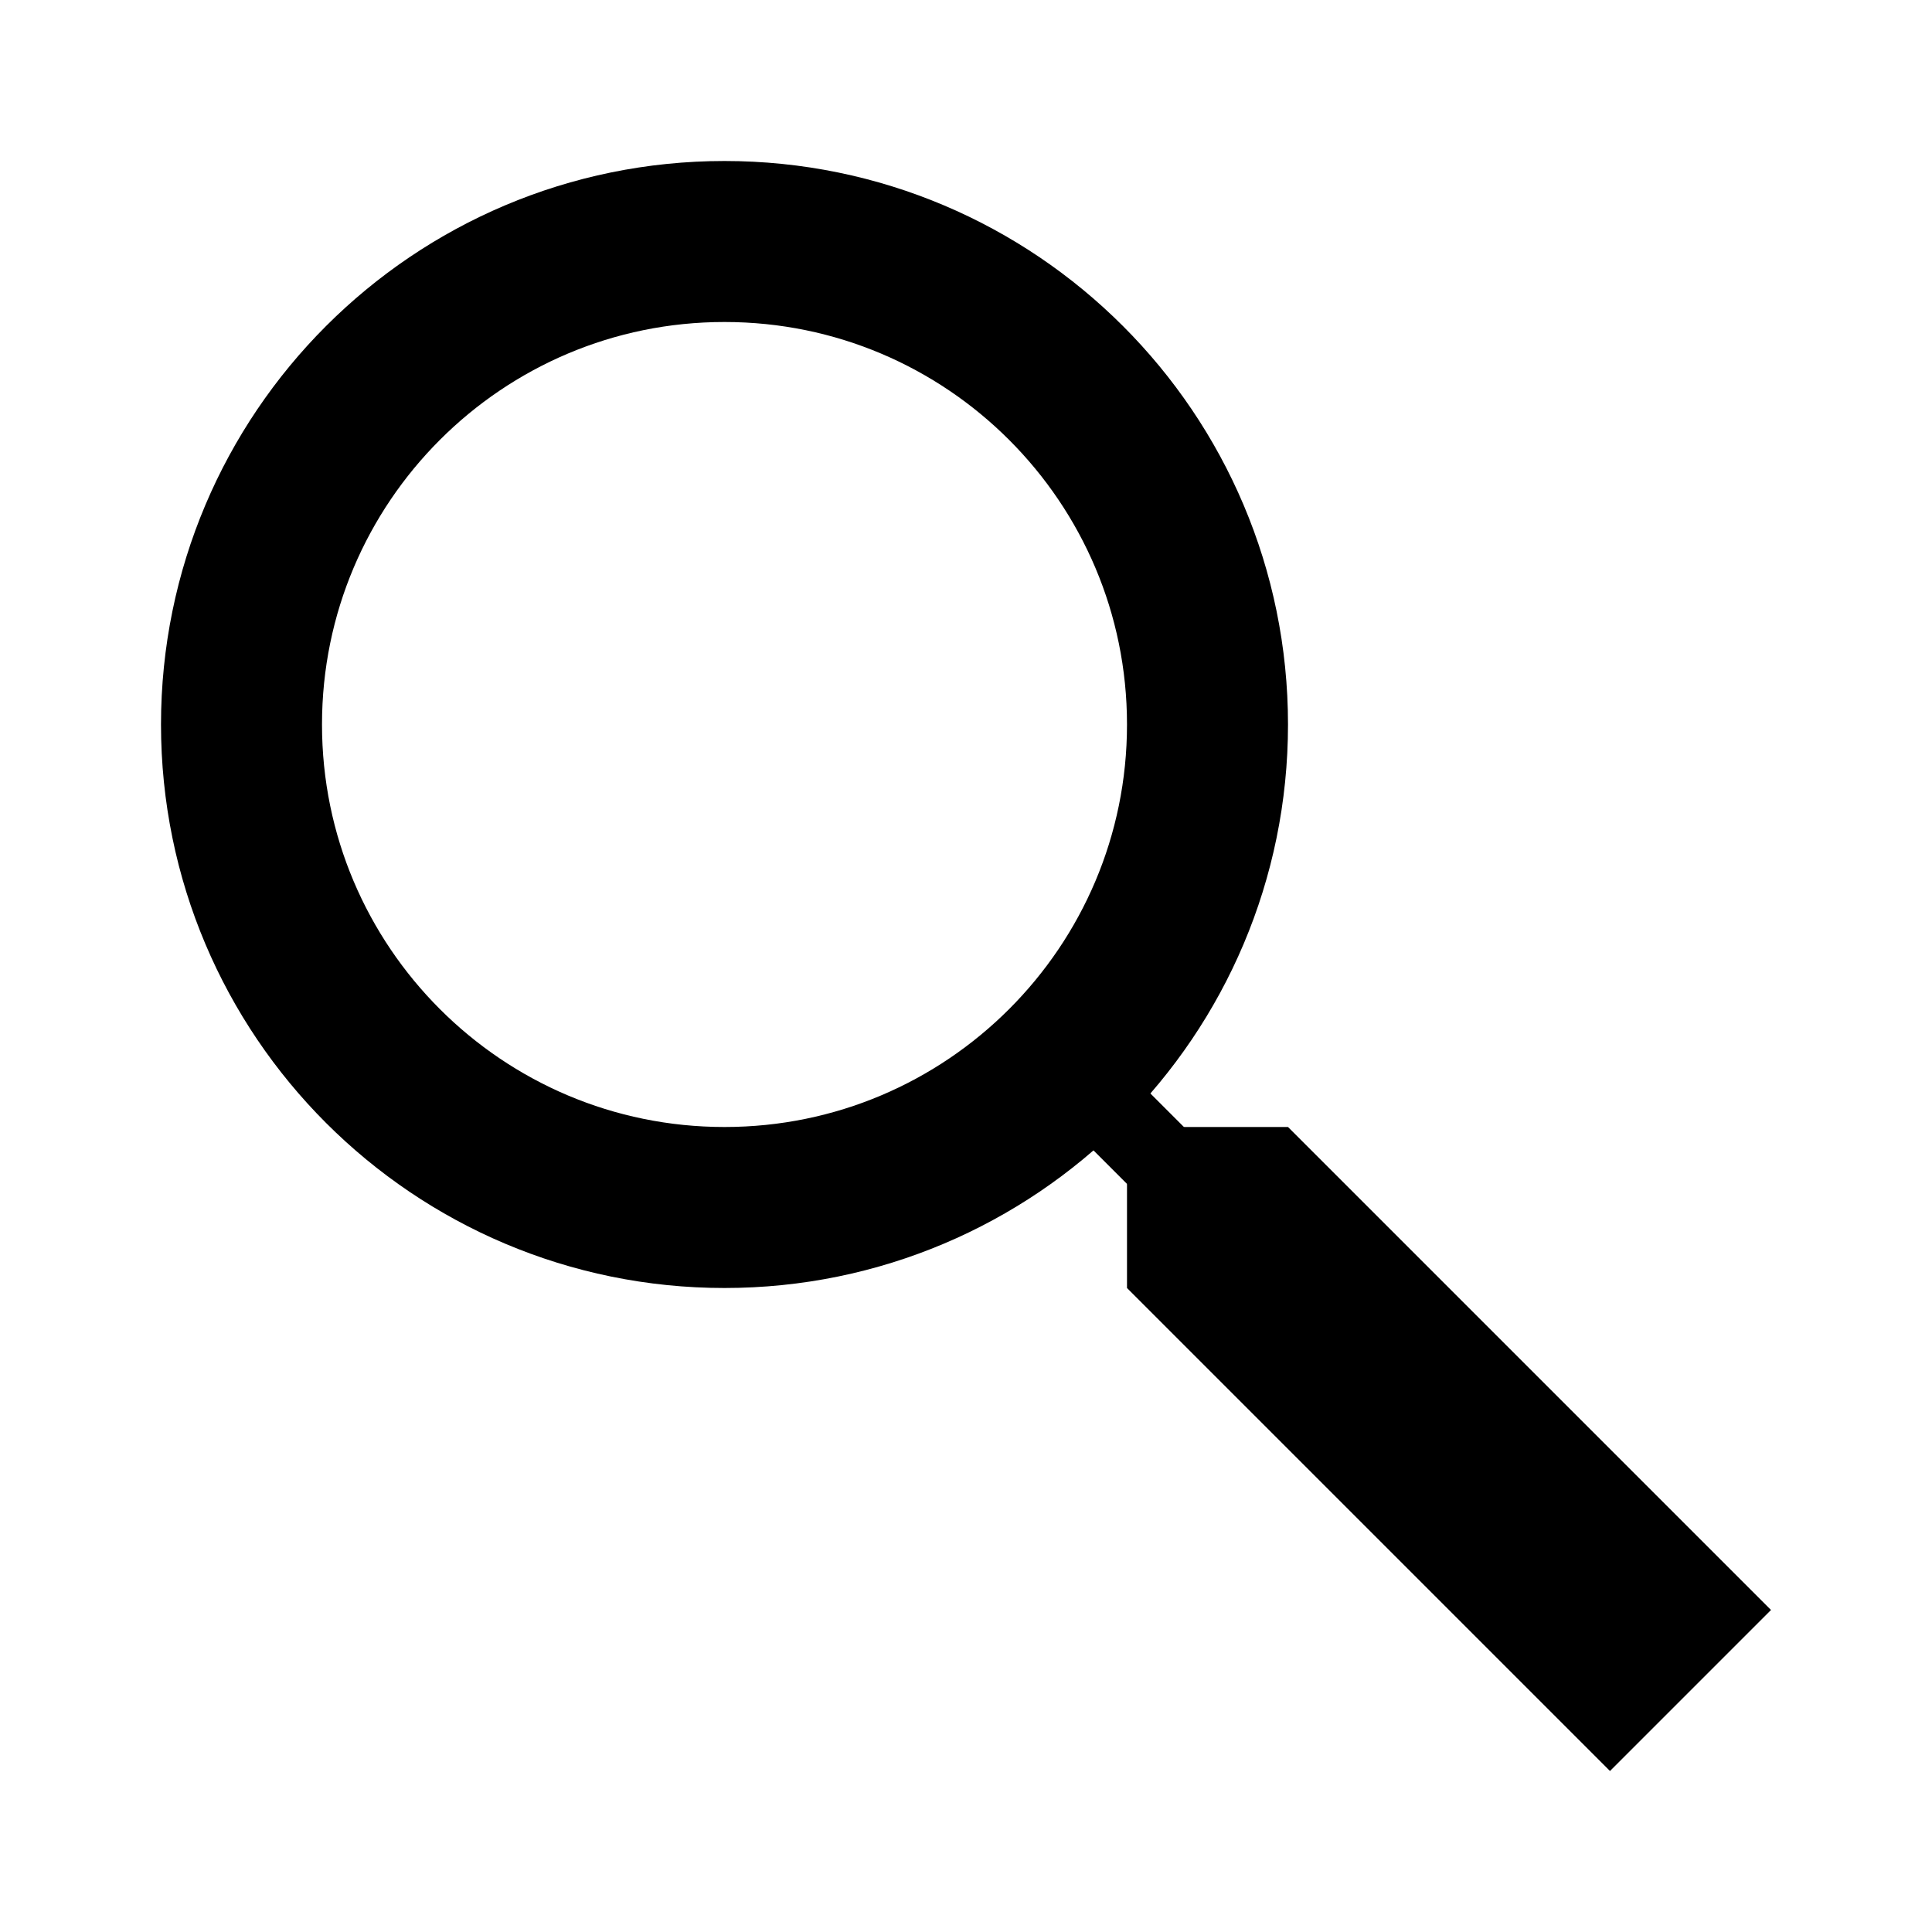
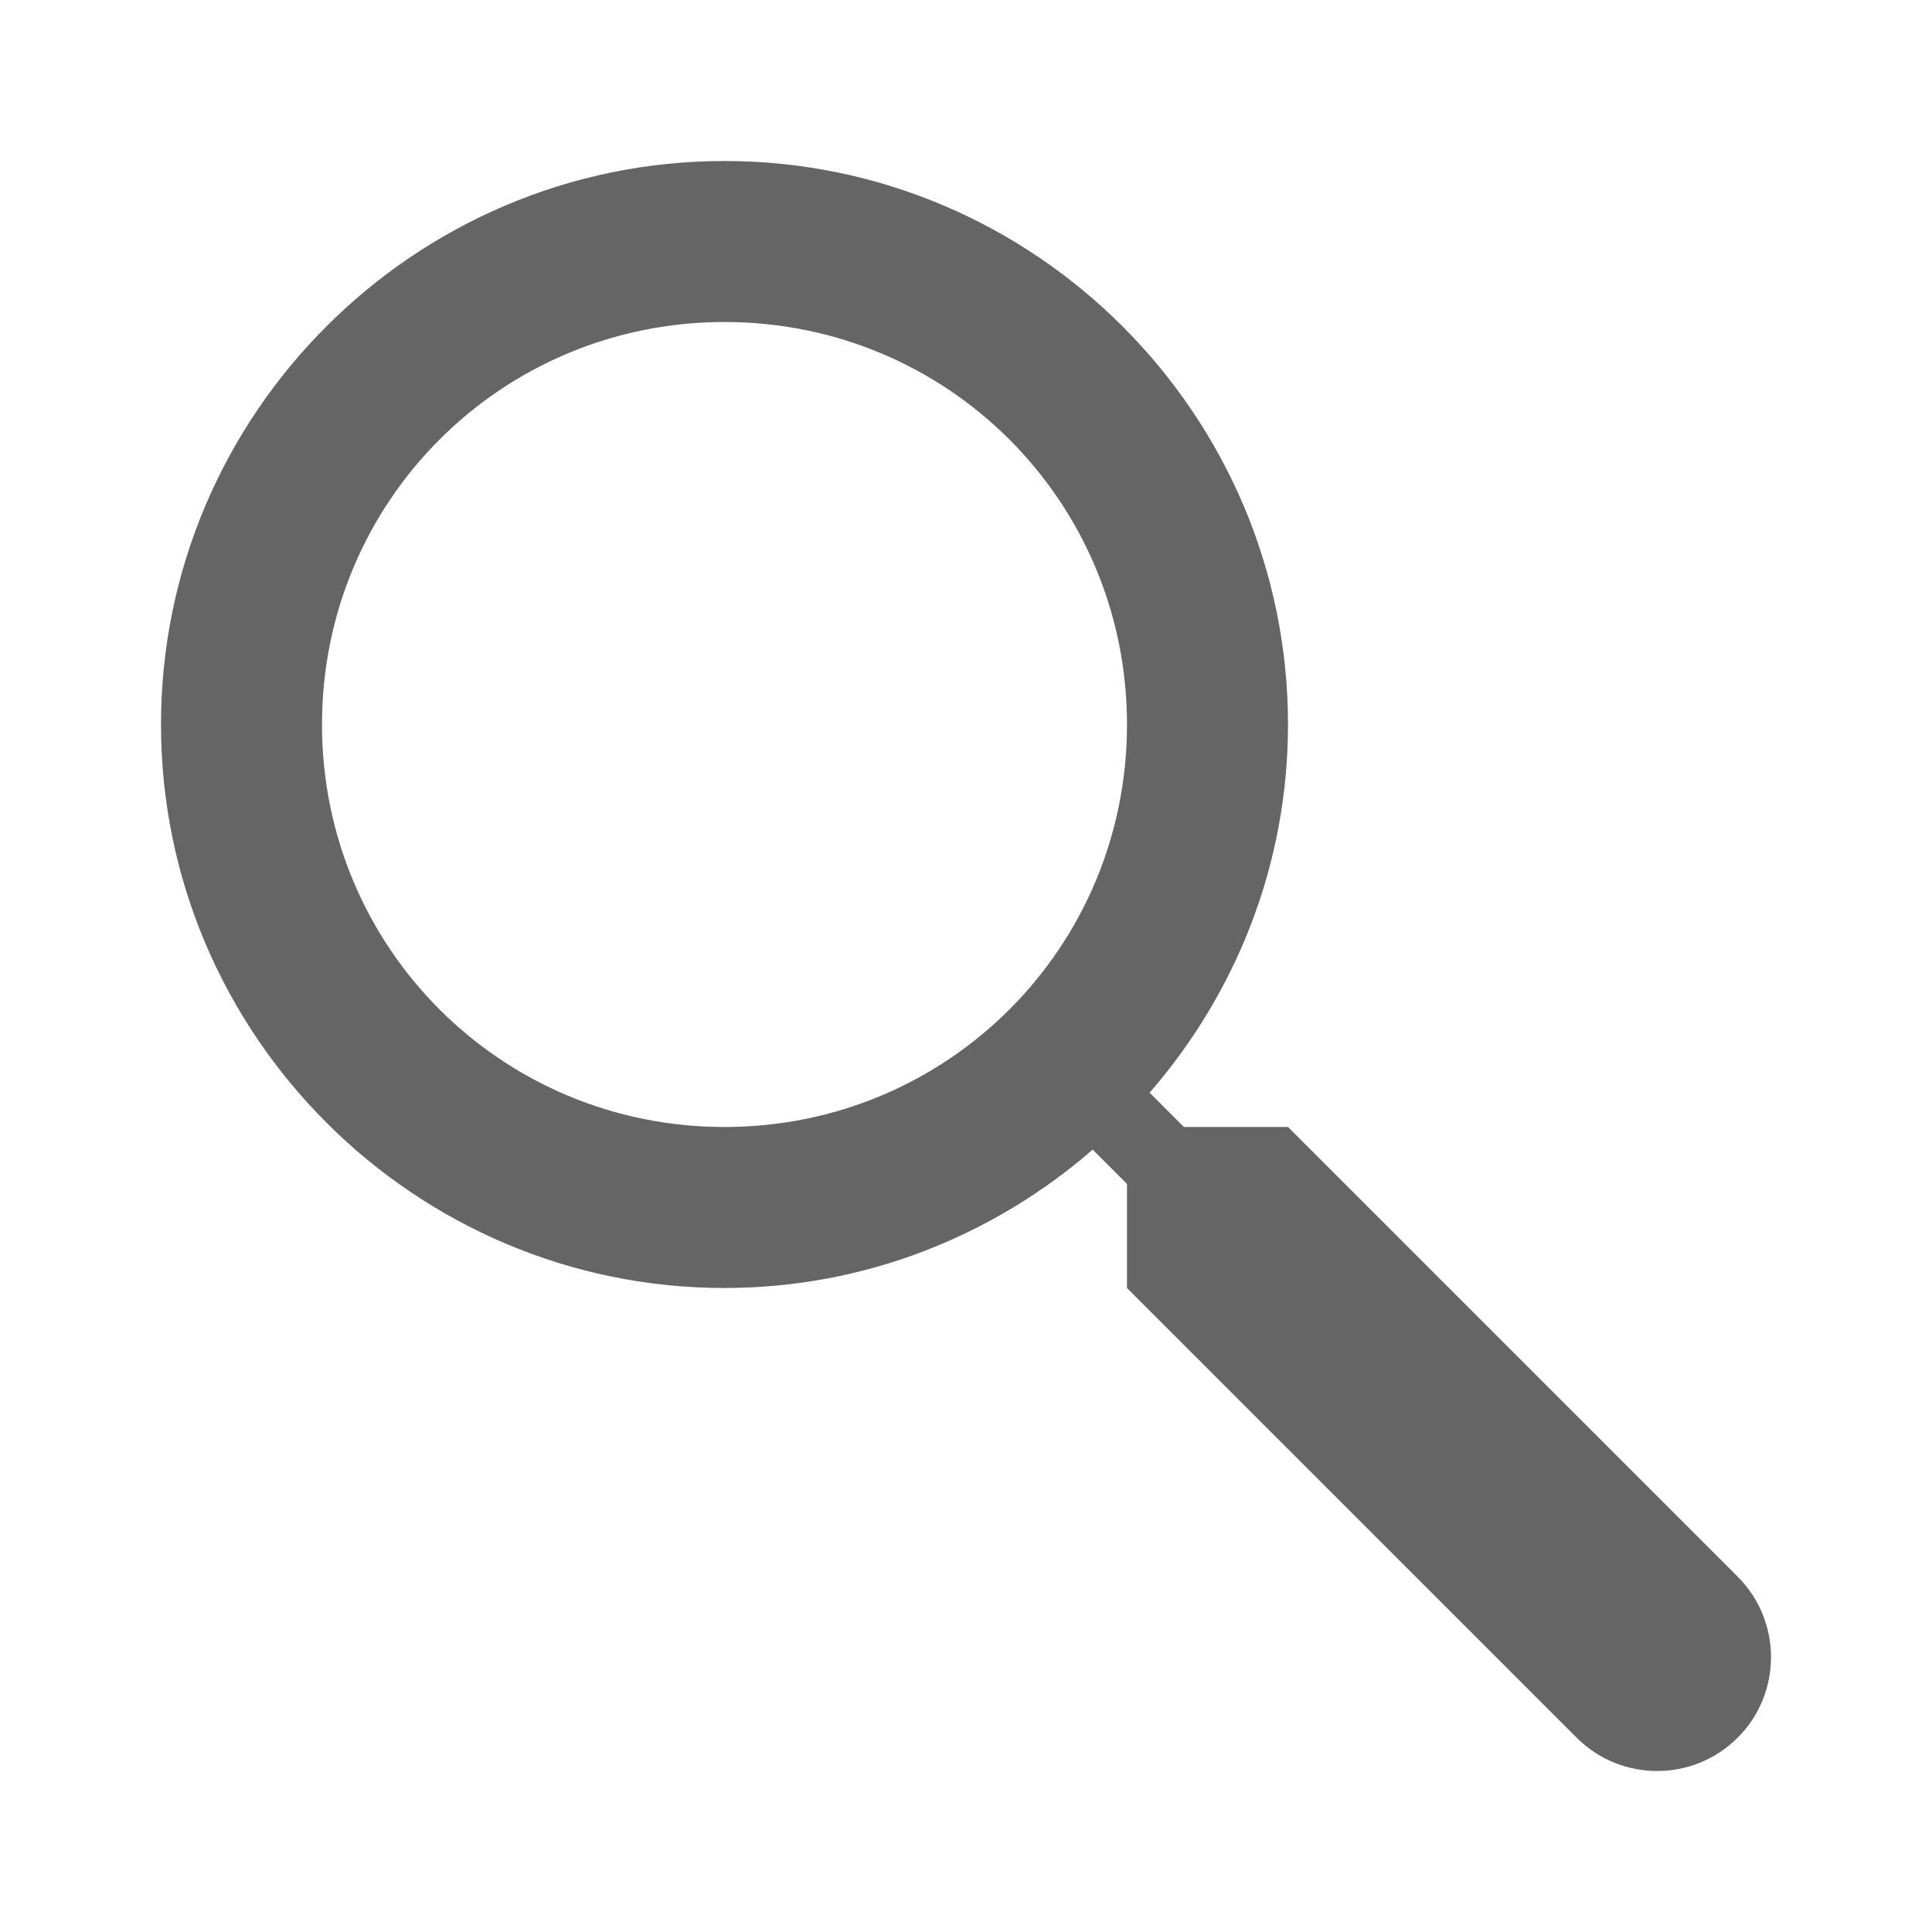
- <svg xmlns="http://www.w3.org/2000/svg" viewBox="0 0 24 24" width="480px" height="480px">
-   <g id="Sharp_3_">
-     <g>
-       <polygon points="22,20 20,22 14,16 14,14 16,14 " />
+ <svg xmlns="http://www.w3.org/2000/svg" viewBox="0,0,256,256" width="384px" height="384px" fill-rule="nonzero">
+   <g fill="#656565" fill-rule="nonzero" stroke="none" stroke-width="1" stroke-linecap="butt" stroke-linejoin="miter" stroke-miterlimit="10" stroke-dasharray="" stroke-dashoffset="0" font-family="none" font-weight="none" font-size="none" text-anchor="none" style="mix-blend-mode: normal">
+     <g transform="scale(10.66667,10.66667)">
+       <path d="M9,2c-3.854,0 -7,3.146 -7,7c0,3.854 3.146,7 7,7c1.748,0 3.345,-0.652 4.574,-1.719l0.426,0.426v1.293l5.586,5.586c0.552,0.552 1.448,0.552 2,0c0.552,-0.552 0.552,-1.448 0,-2l-5.586,-5.586h-1.293l-0.426,-0.426c1.067,-1.229 1.719,-2.826 1.719,-4.574c0,-3.854 -3.146,-7 -7,-7zM9,4c2.773,0 5,2.227 5,5c0,2.773 -2.227,5 -5,5c-2.773,0 -5,-2.227 -5,-5c0,-2.773 2.227,-5 5,-5z" />
    </g>
-     <circle style="fill:none;stroke:#000000;stroke-width:2;stroke-miterlimit:10;" cx="9" cy="9" r="6" />
-     <line style="fill:none;stroke:#000000;stroke-miterlimit:10;" x1="13" y1="13" x2="15.5" y2="15.5" />
  </g>
</svg>
